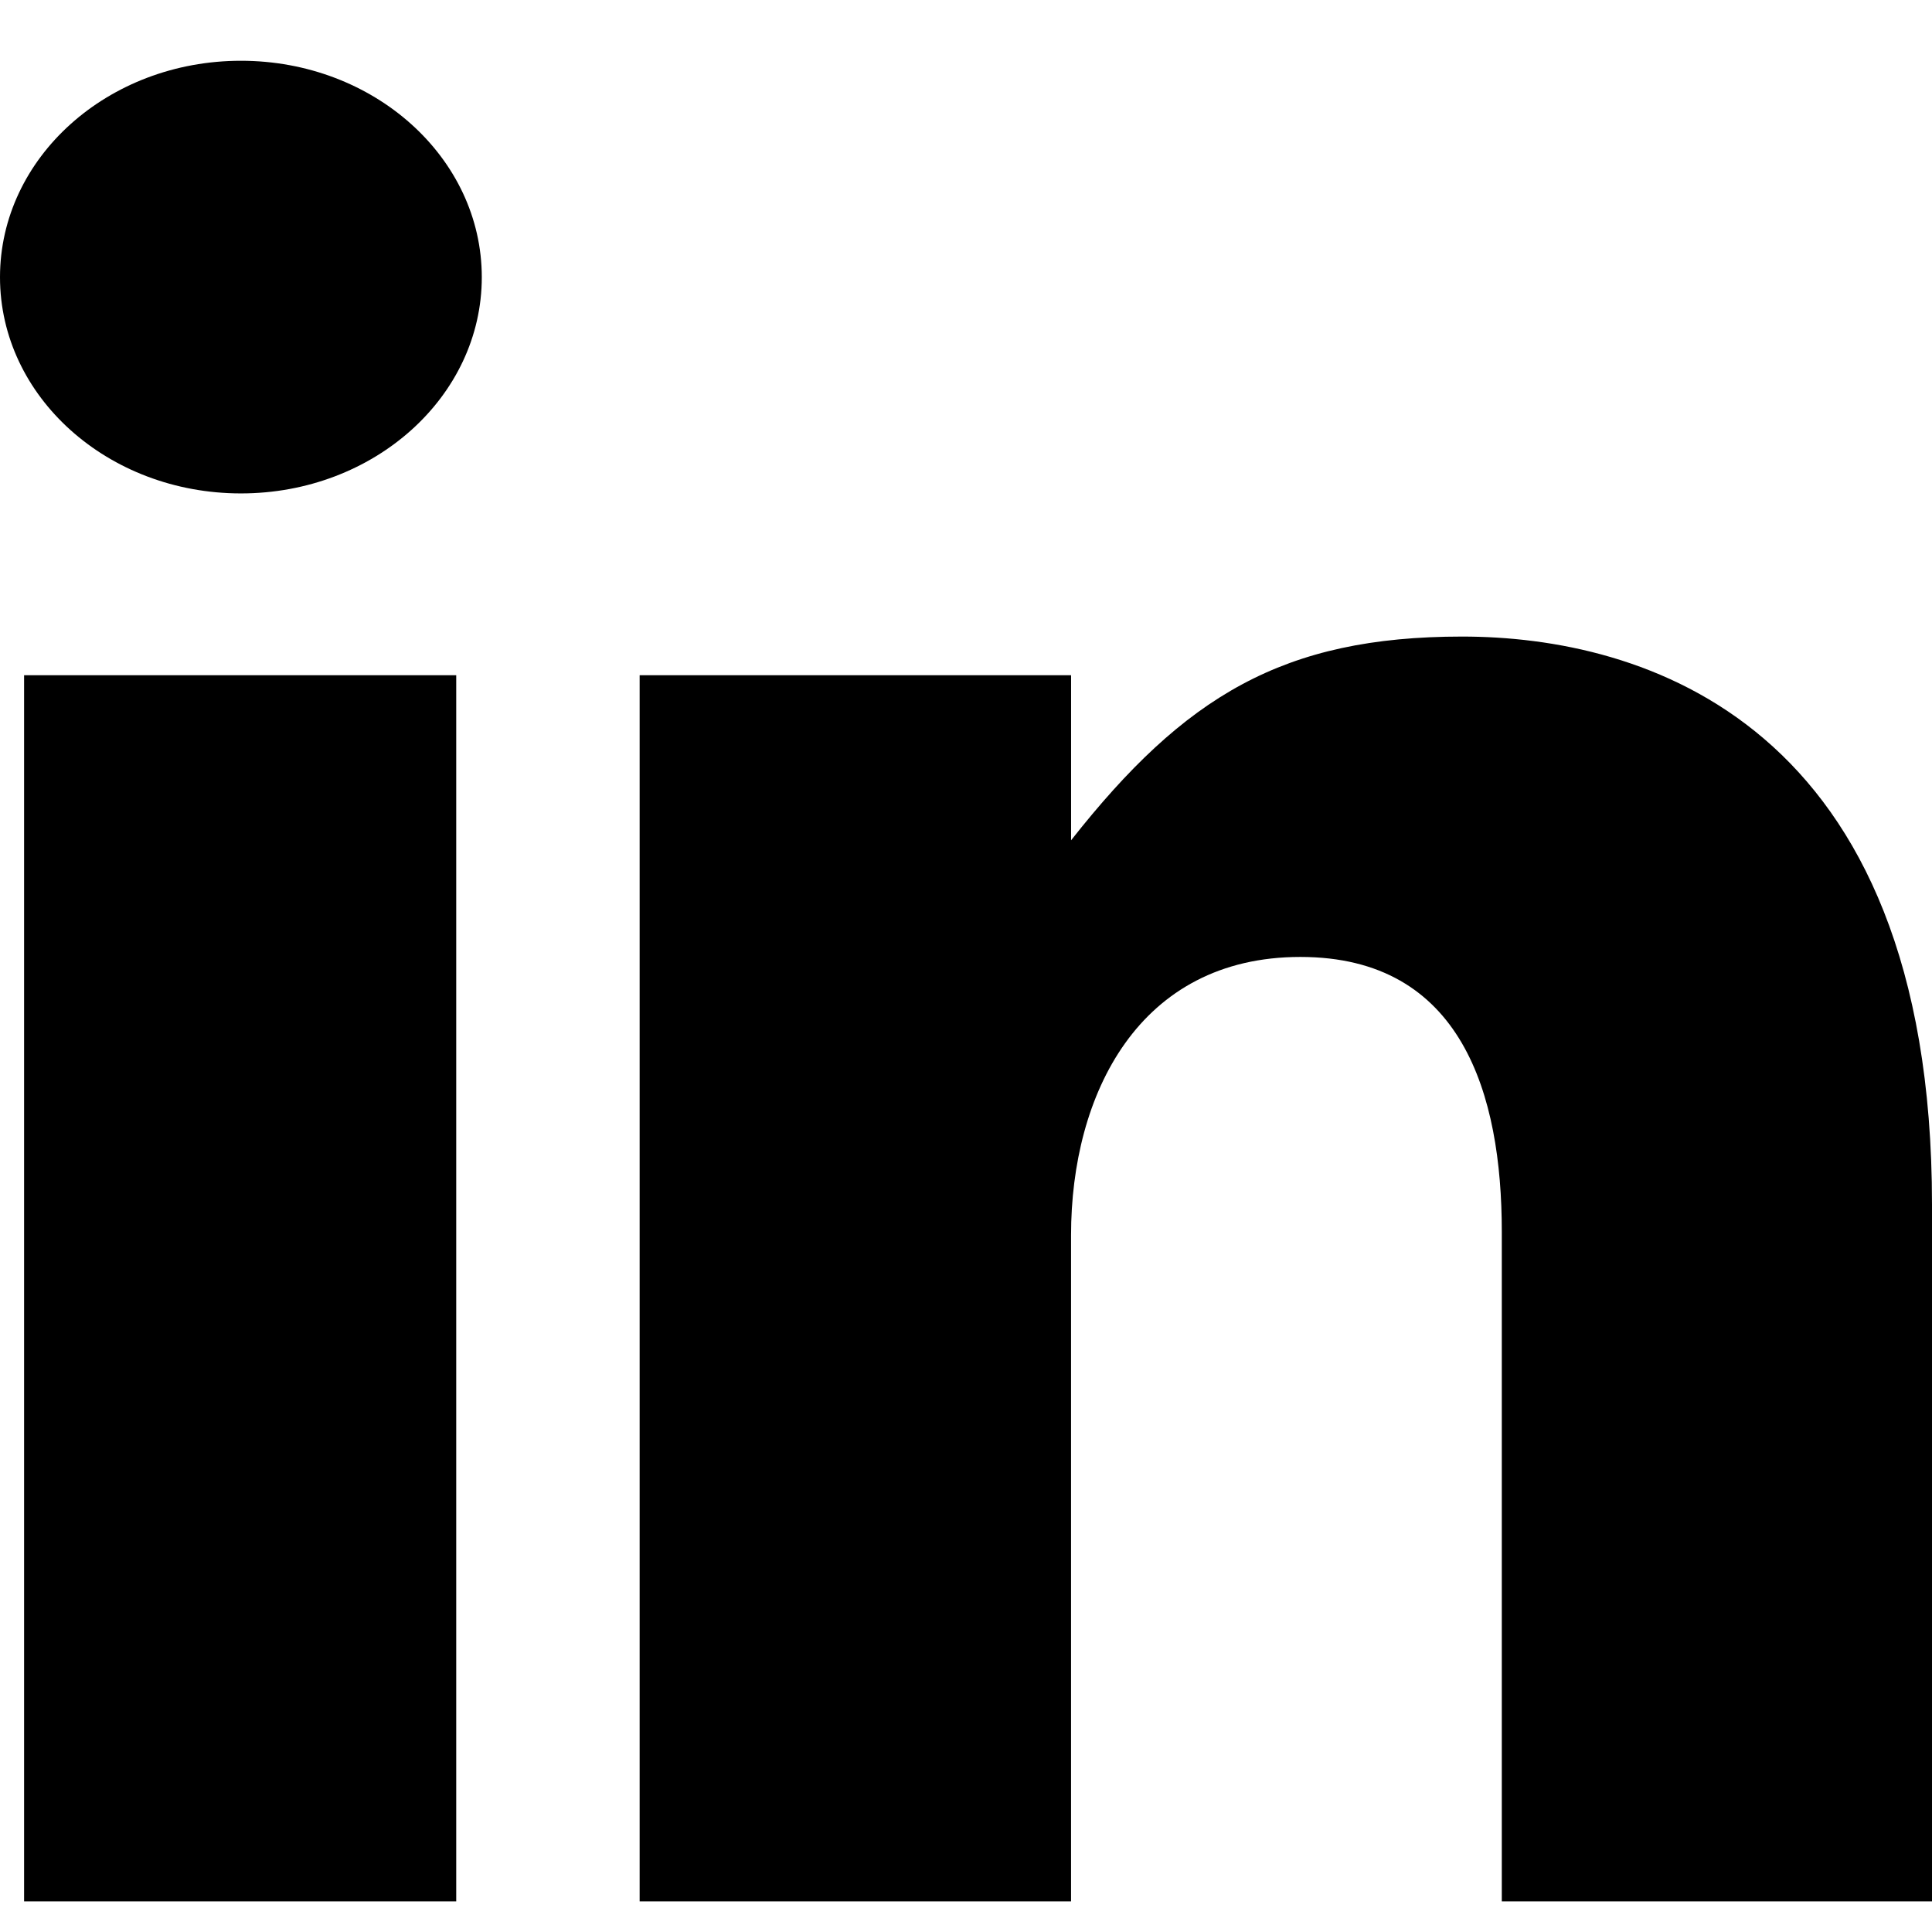
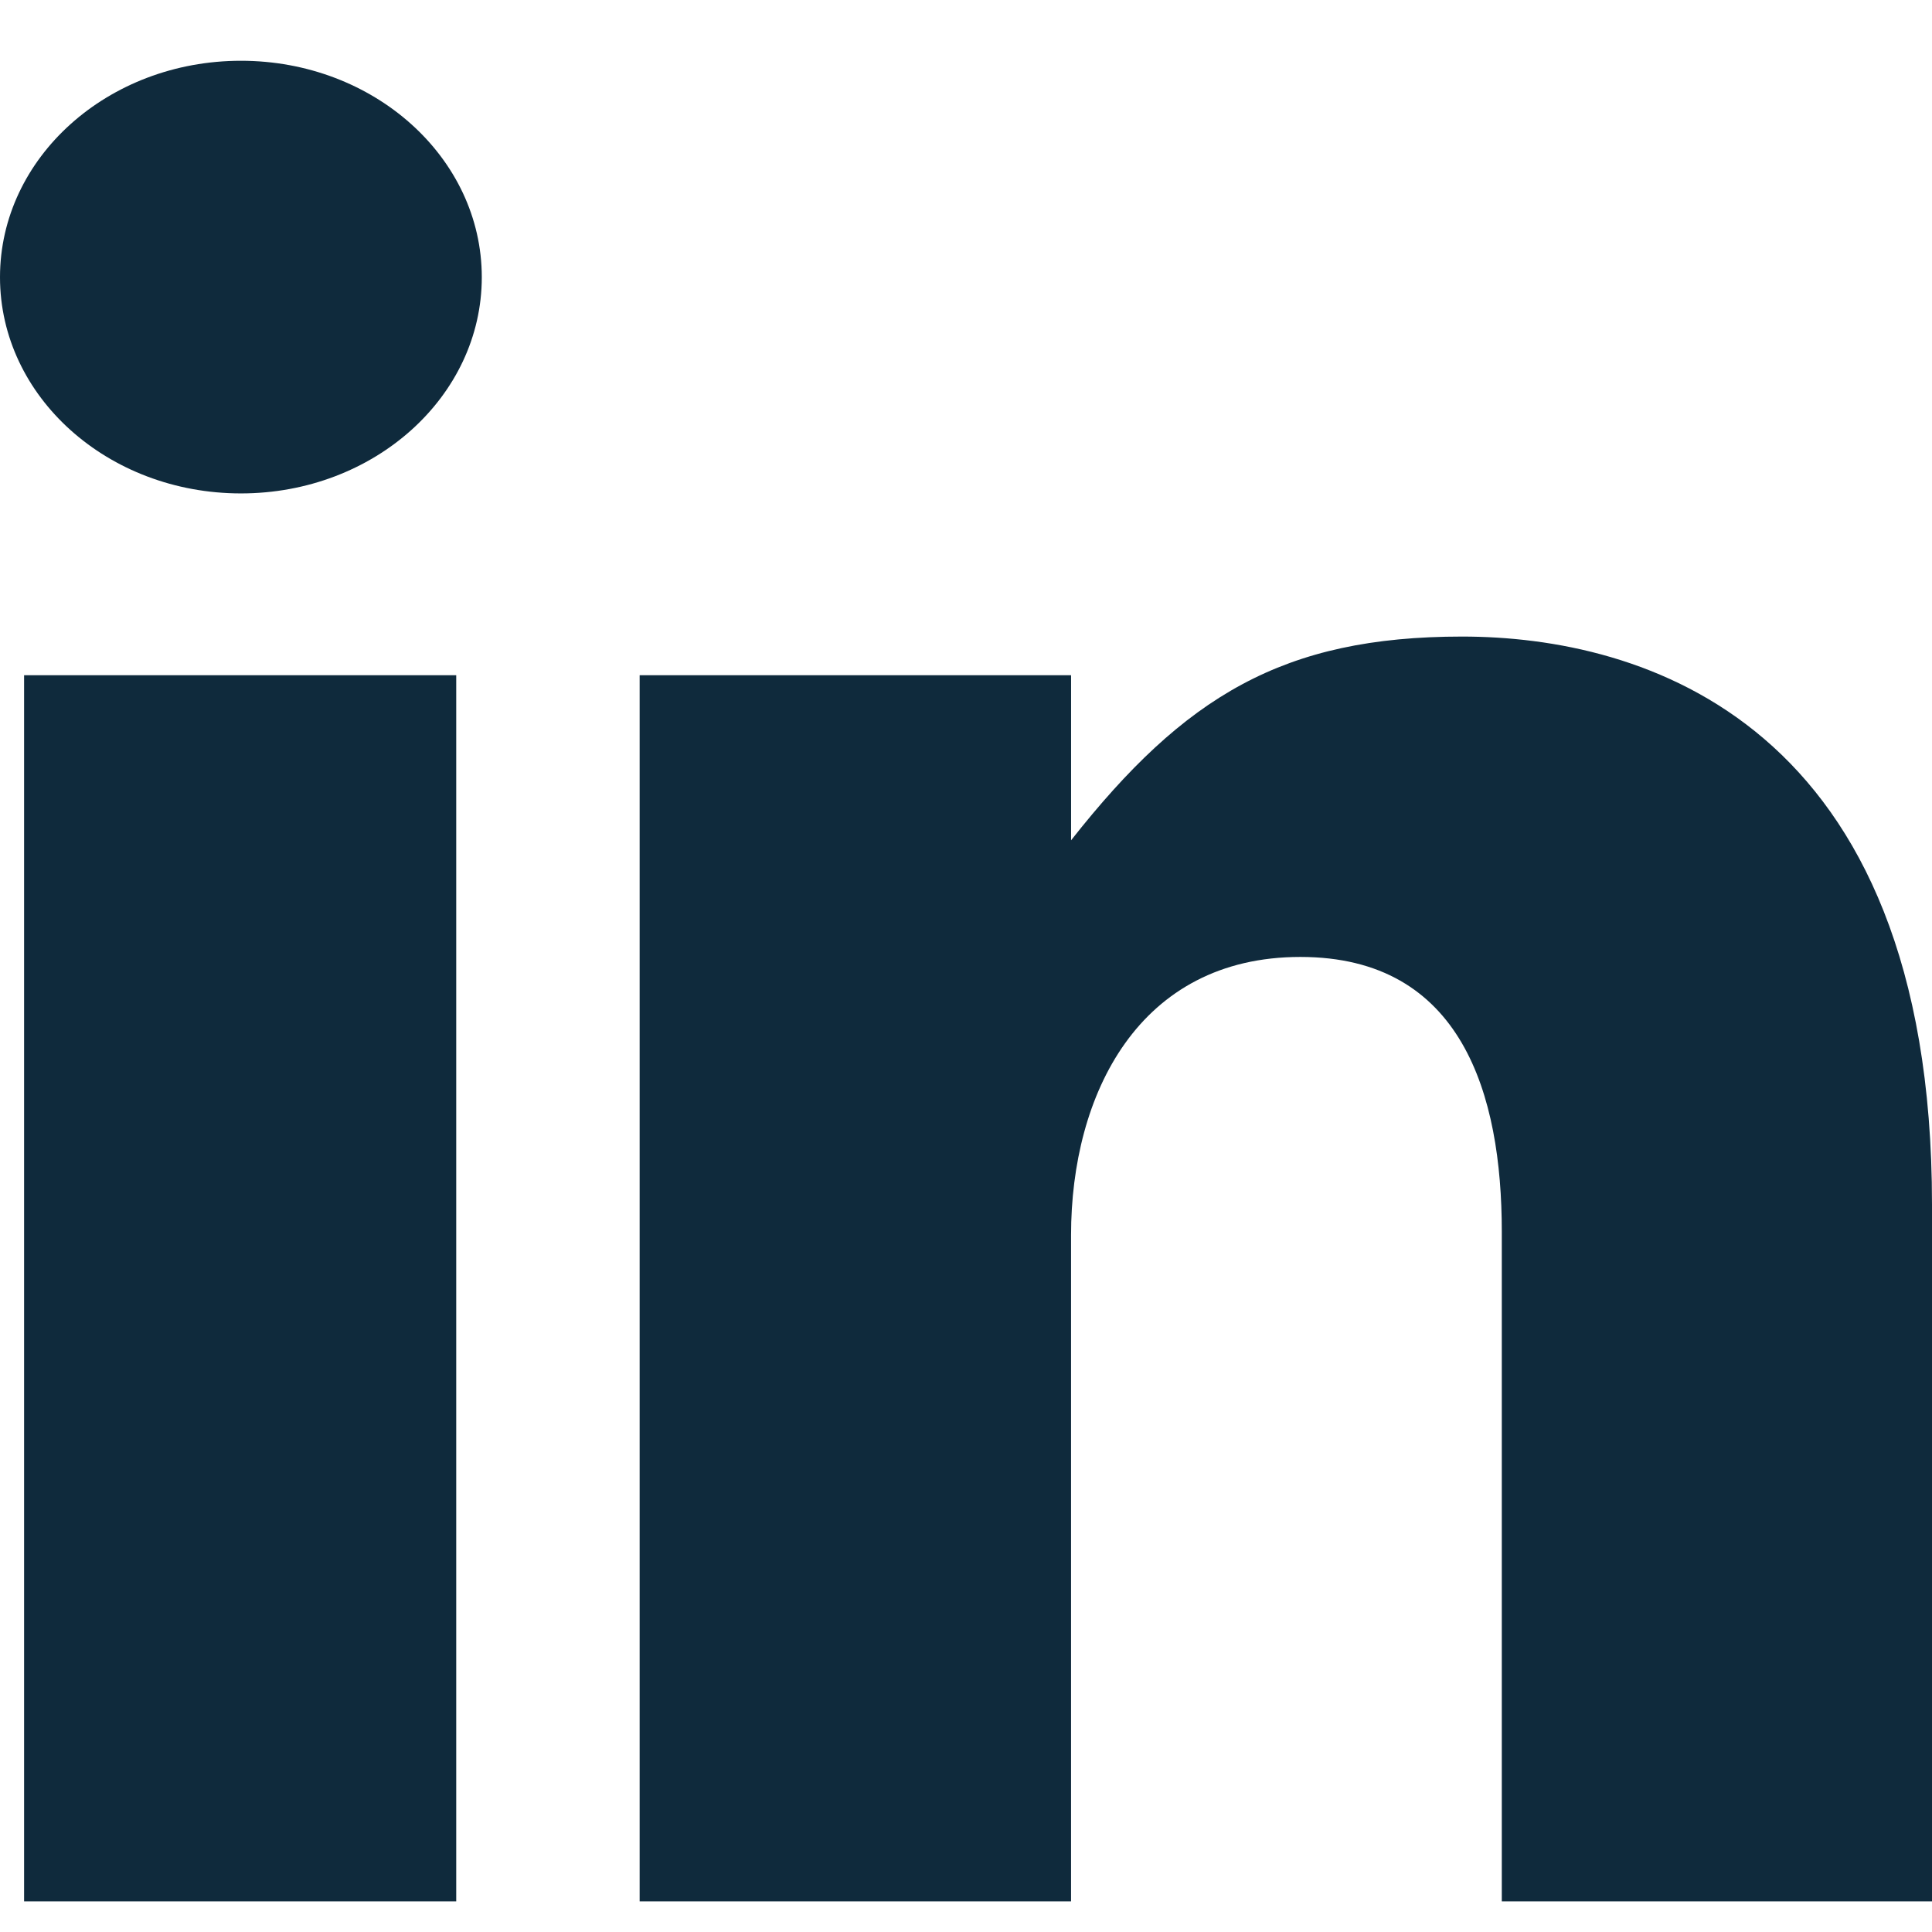
<svg xmlns="http://www.w3.org/2000/svg" version="1.1" id="Layer_1" x="0px" y="0px" width="64px" height="64px" viewBox="0 0 64 64" enable-background="new 0 0 64 64" xml:space="preserve">
  <g id="linkedin_1_" enable-background="new    ">
    <g id="linkedin">
      <g>
-         <path d="M0.798,62.986h14.315V22.368H0.798V62.986z M48.434,21.087c-5.925,0-9.192,1.972-12.953,6.749v-5.469H21.189v40.619     H35.48V40.914c0-4.658,2.24-9.214,7.596-9.214s6.673,4.555,6.673,9.103v22.184H64v-23.09C64,23.854,54.361,21.087,48.434,21.087z      M7.982,2.013C3.572,2.013,0,5.222,0,9.183c0,3.958,3.572,7.162,7.982,7.162c4.406,0,7.978-3.205,7.978-7.162     C15.96,5.222,12.388,2.013,7.982,2.013z" />
+         <path d="M0.798,62.986h14.315V22.368H0.798V62.986z M48.434,21.087c-5.925,0-9.192,1.972-12.953,6.749v-5.469H21.189v40.619     H35.48V40.914c0-4.658,2.24-9.214,7.596-9.214s6.673,4.555,6.673,9.103v22.184H64v-23.09C64,23.854,54.361,21.087,48.434,21.087z      M7.982,2.013C3.572,2.013,0,5.222,0,9.183c0,3.958,3.572,7.162,7.982,7.162c4.406,0,7.978-3.205,7.978-7.162     C15.96,5.222,12.388,2.013,7.982,2.013z" fill="#0f2a3c" />
      </g>
    </g>
  </g>
</svg>
